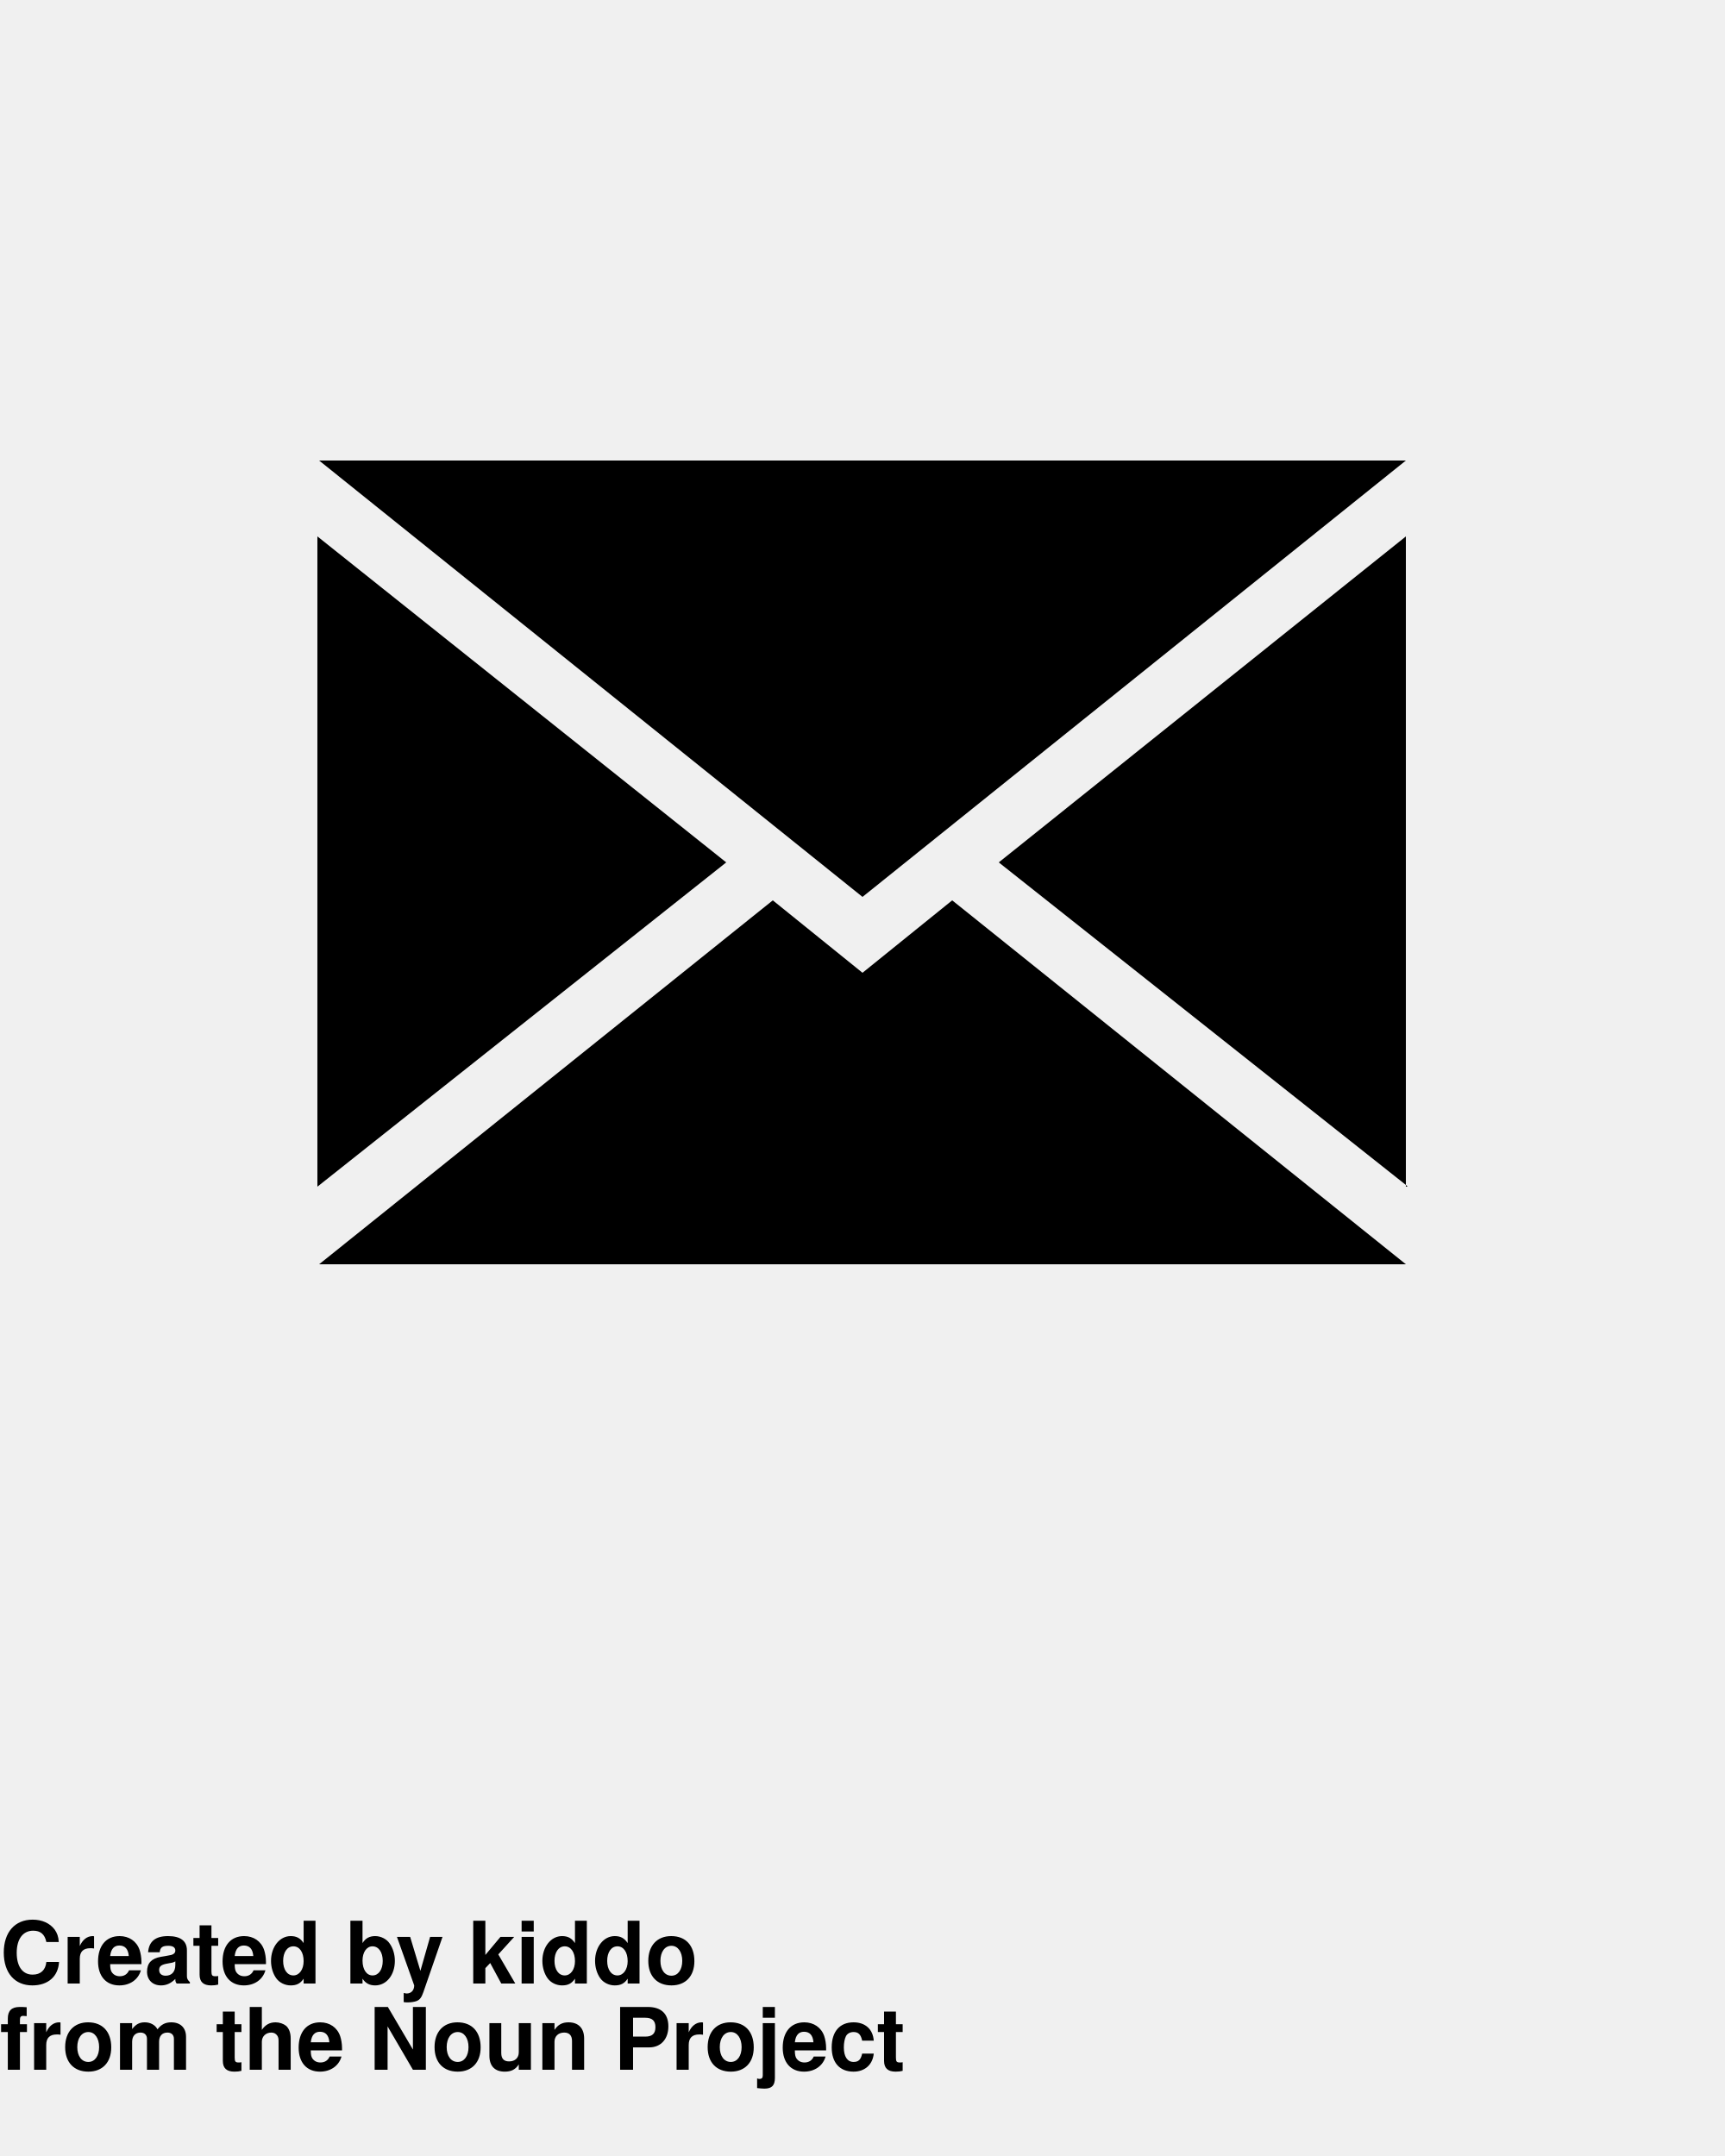
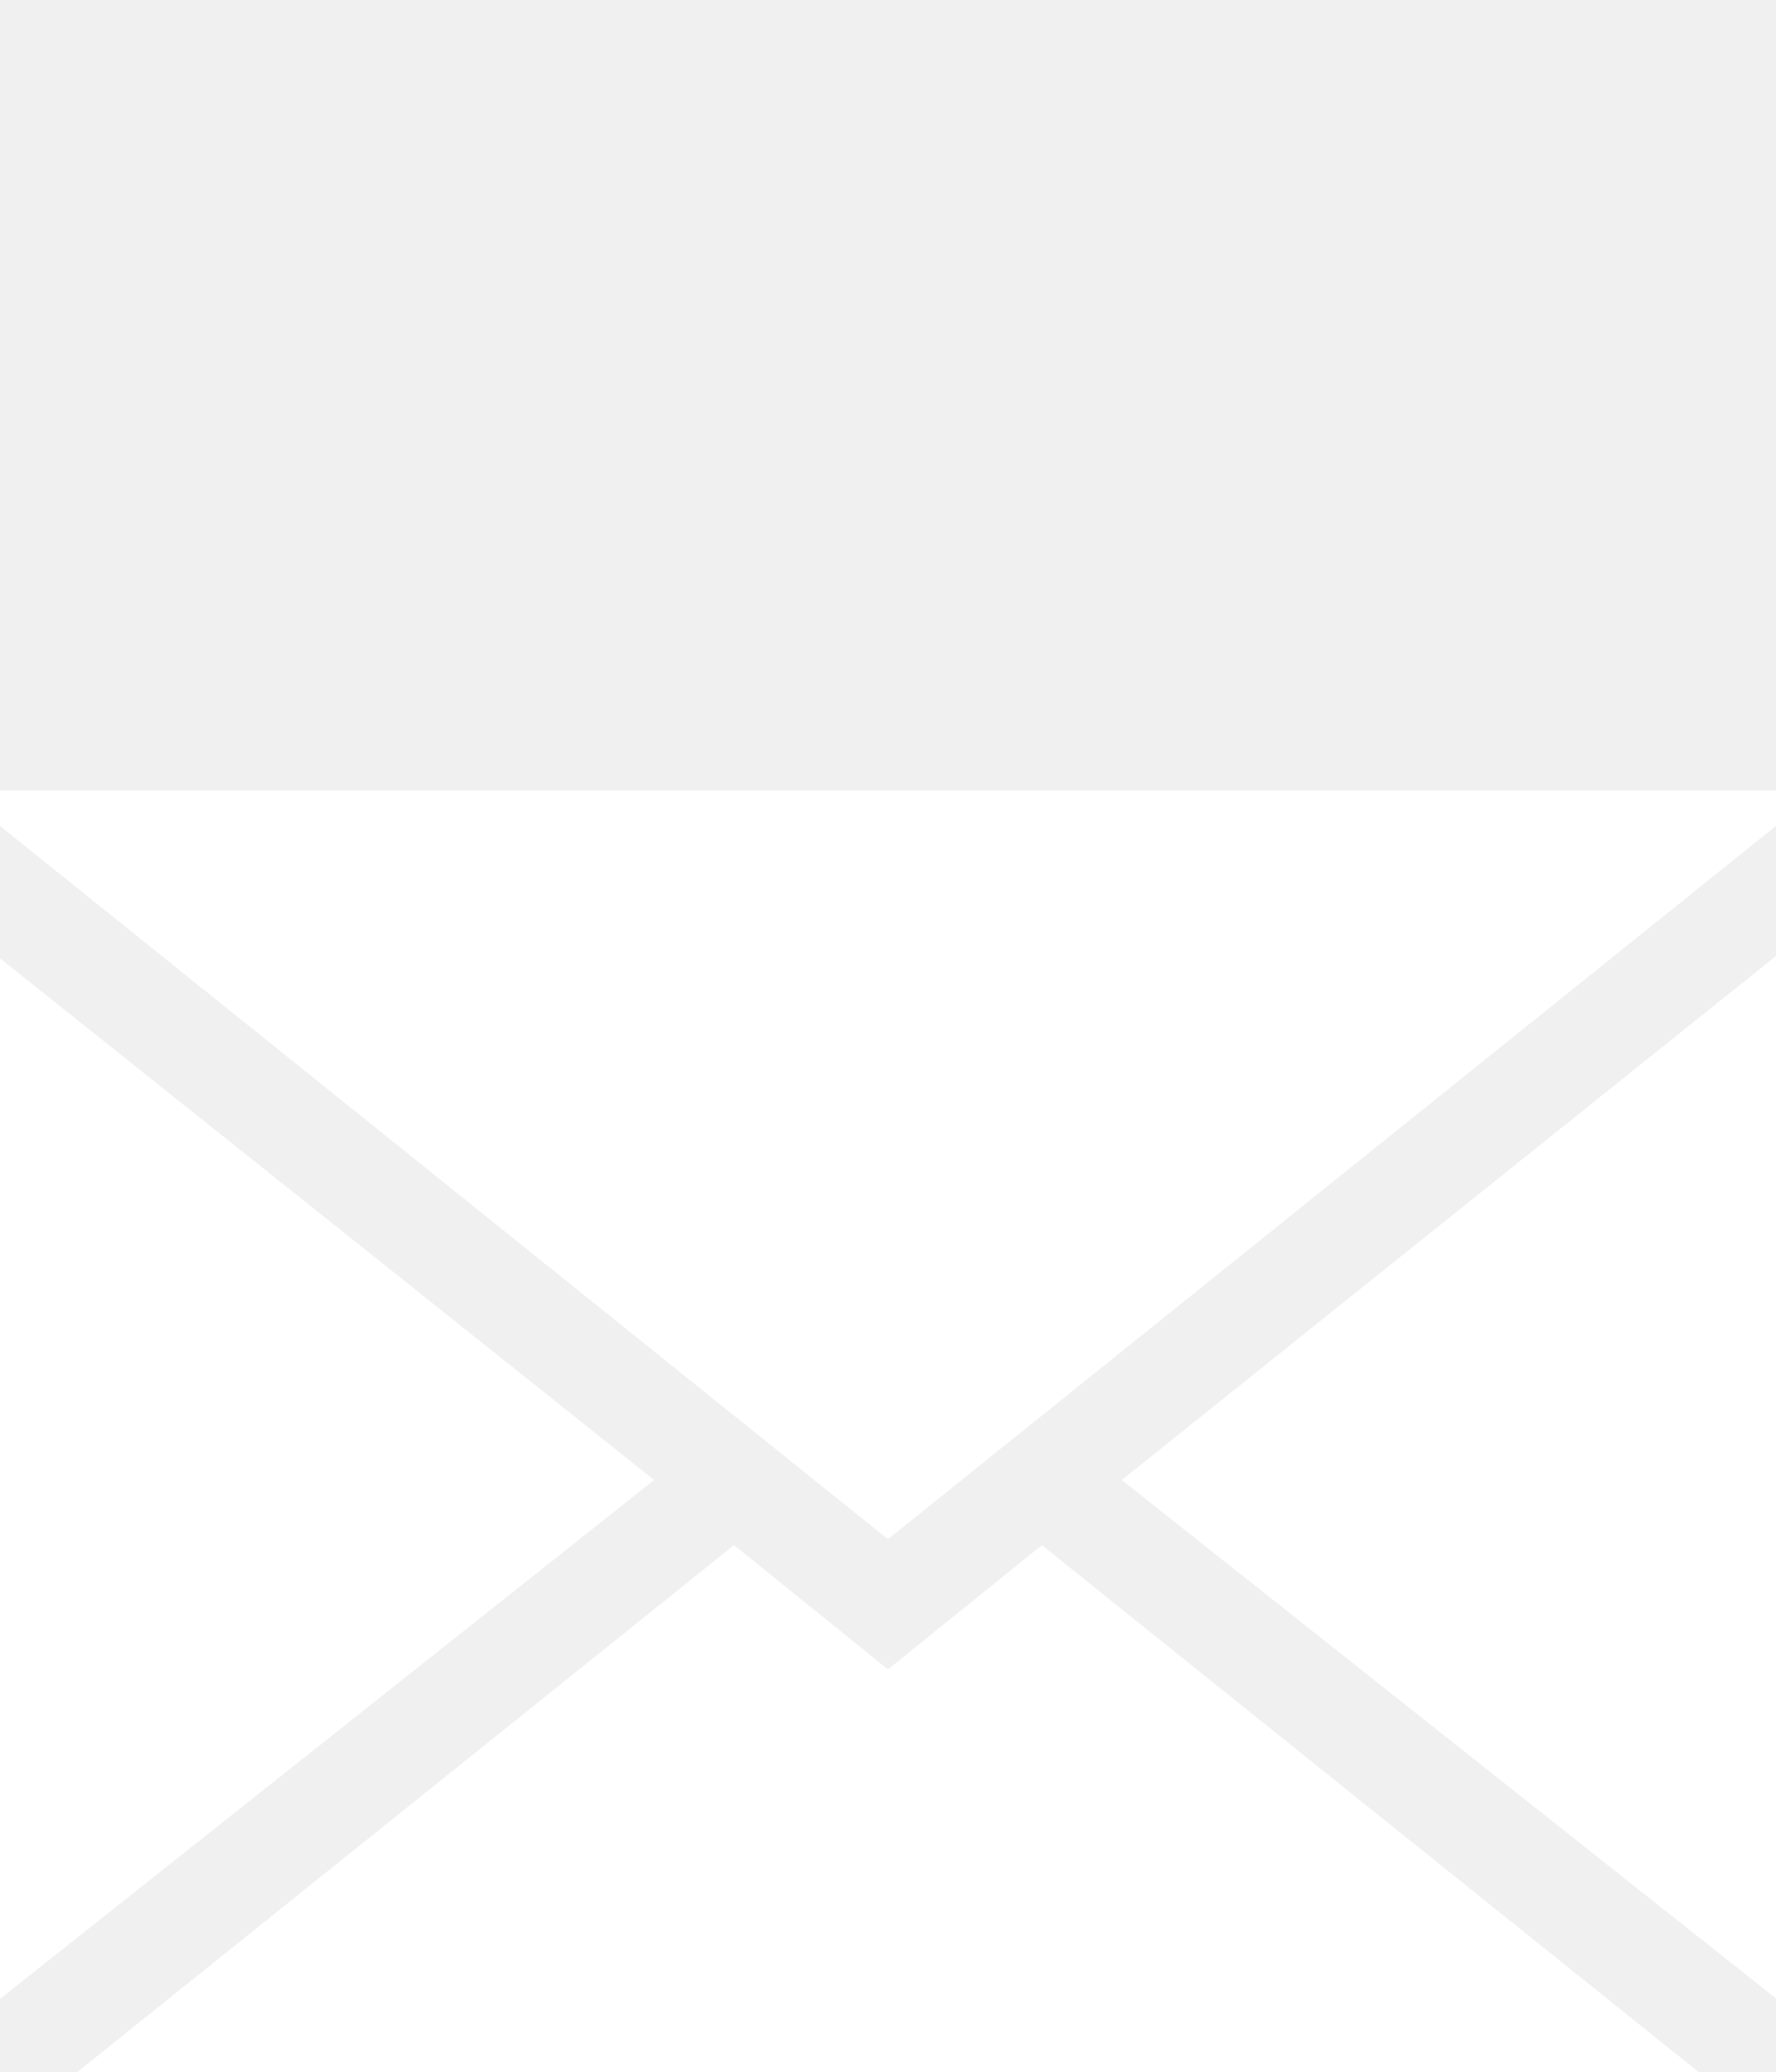
- <svg xmlns="http://www.w3.org/2000/svg" version="1.1" x="0px" y="0px" viewBox="0 0 100 125" style="enable-background:new 0 0 100 100;" xml:space="preserve">
-   <polygon points="50,56.4 44.8,52.2 18.5,73.3 81.5,73.3 55.2,52.2 " />
-   <polygon points="18.4,31.1 18.4,68.8 42.1,50 " />
-   <polygon points="81.5,26.7 18.5,26.7 50,52 " />
-   <polygon points="57.9,50 81.5,68.7 81.5,31.1 " />
-   <polygon points="81.5,68.8 81.6,68.8 81.5,68.7 " />
-   <text x="0" y="115" fill="#000000" font-size="5px" font-weight="bold" font-family="'Helvetica Neue', Helvetica, Arial-Unicode, Arial, Sans-serif">Created by kiddo</text>
-   <text x="0" y="120" fill="#000000" font-size="5px" font-weight="bold" font-family="'Helvetica Neue', Helvetica, Arial-Unicode, Arial, Sans-serif">from the Noun Project</text>
+ <svg xmlns="http://www.w3.org/2000/svg" version="1.1" x="0px" y="0px" viewBox="20 0 60 70" style="enable-background:new 0 0 60 70;" xml:space="preserve">
+   <g>
+     <polygon points="50,56.4 44.8,52.2 18.5,73.3 81.5,73.3 55.2,52.2 " fill="white" />
+     <polygon points="18.4,31.1 18.4,68.8 42.1,50 " fill="white" />
+     <polygon points="81.5,26.7 18.5,26.7 50,52 " fill="white" />
+     <polygon points="57.9,50 81.5,68.7 81.5,31.1 " fill="white" />
+     <polygon points="81.5,68.8 81.6,68.8 81.5,68.7 " fill="white" />
+   </g>
</svg>
